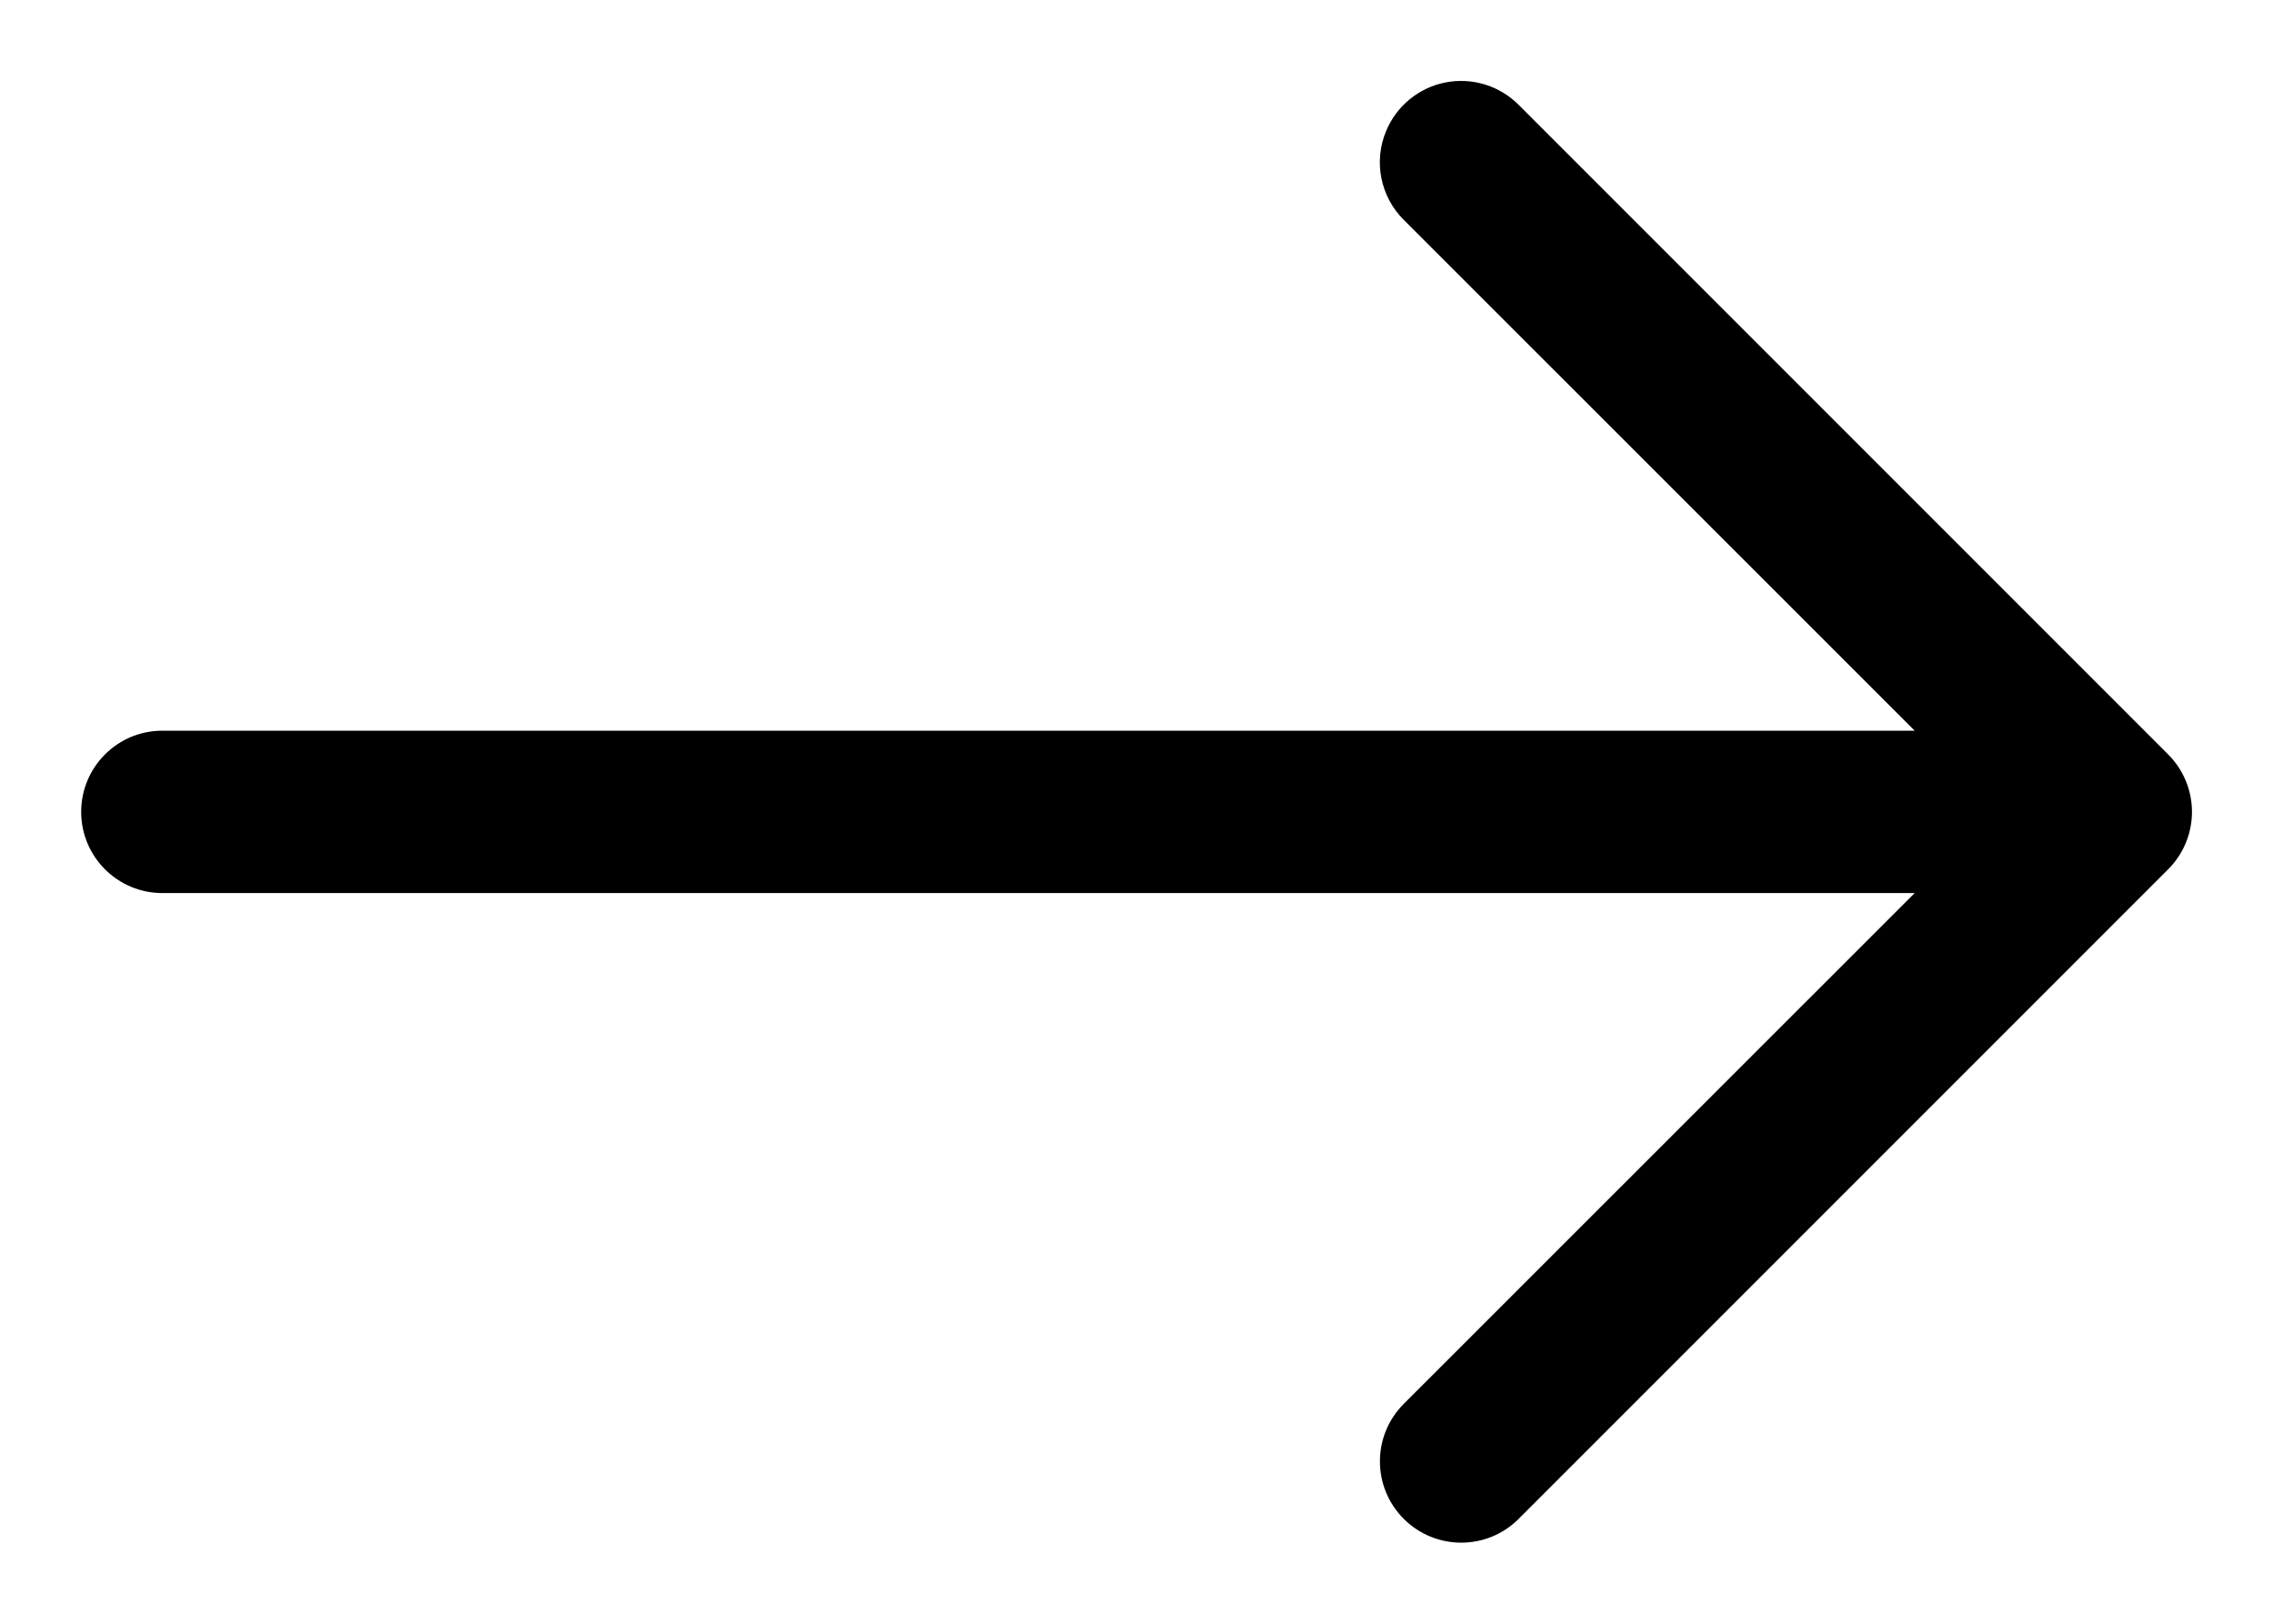
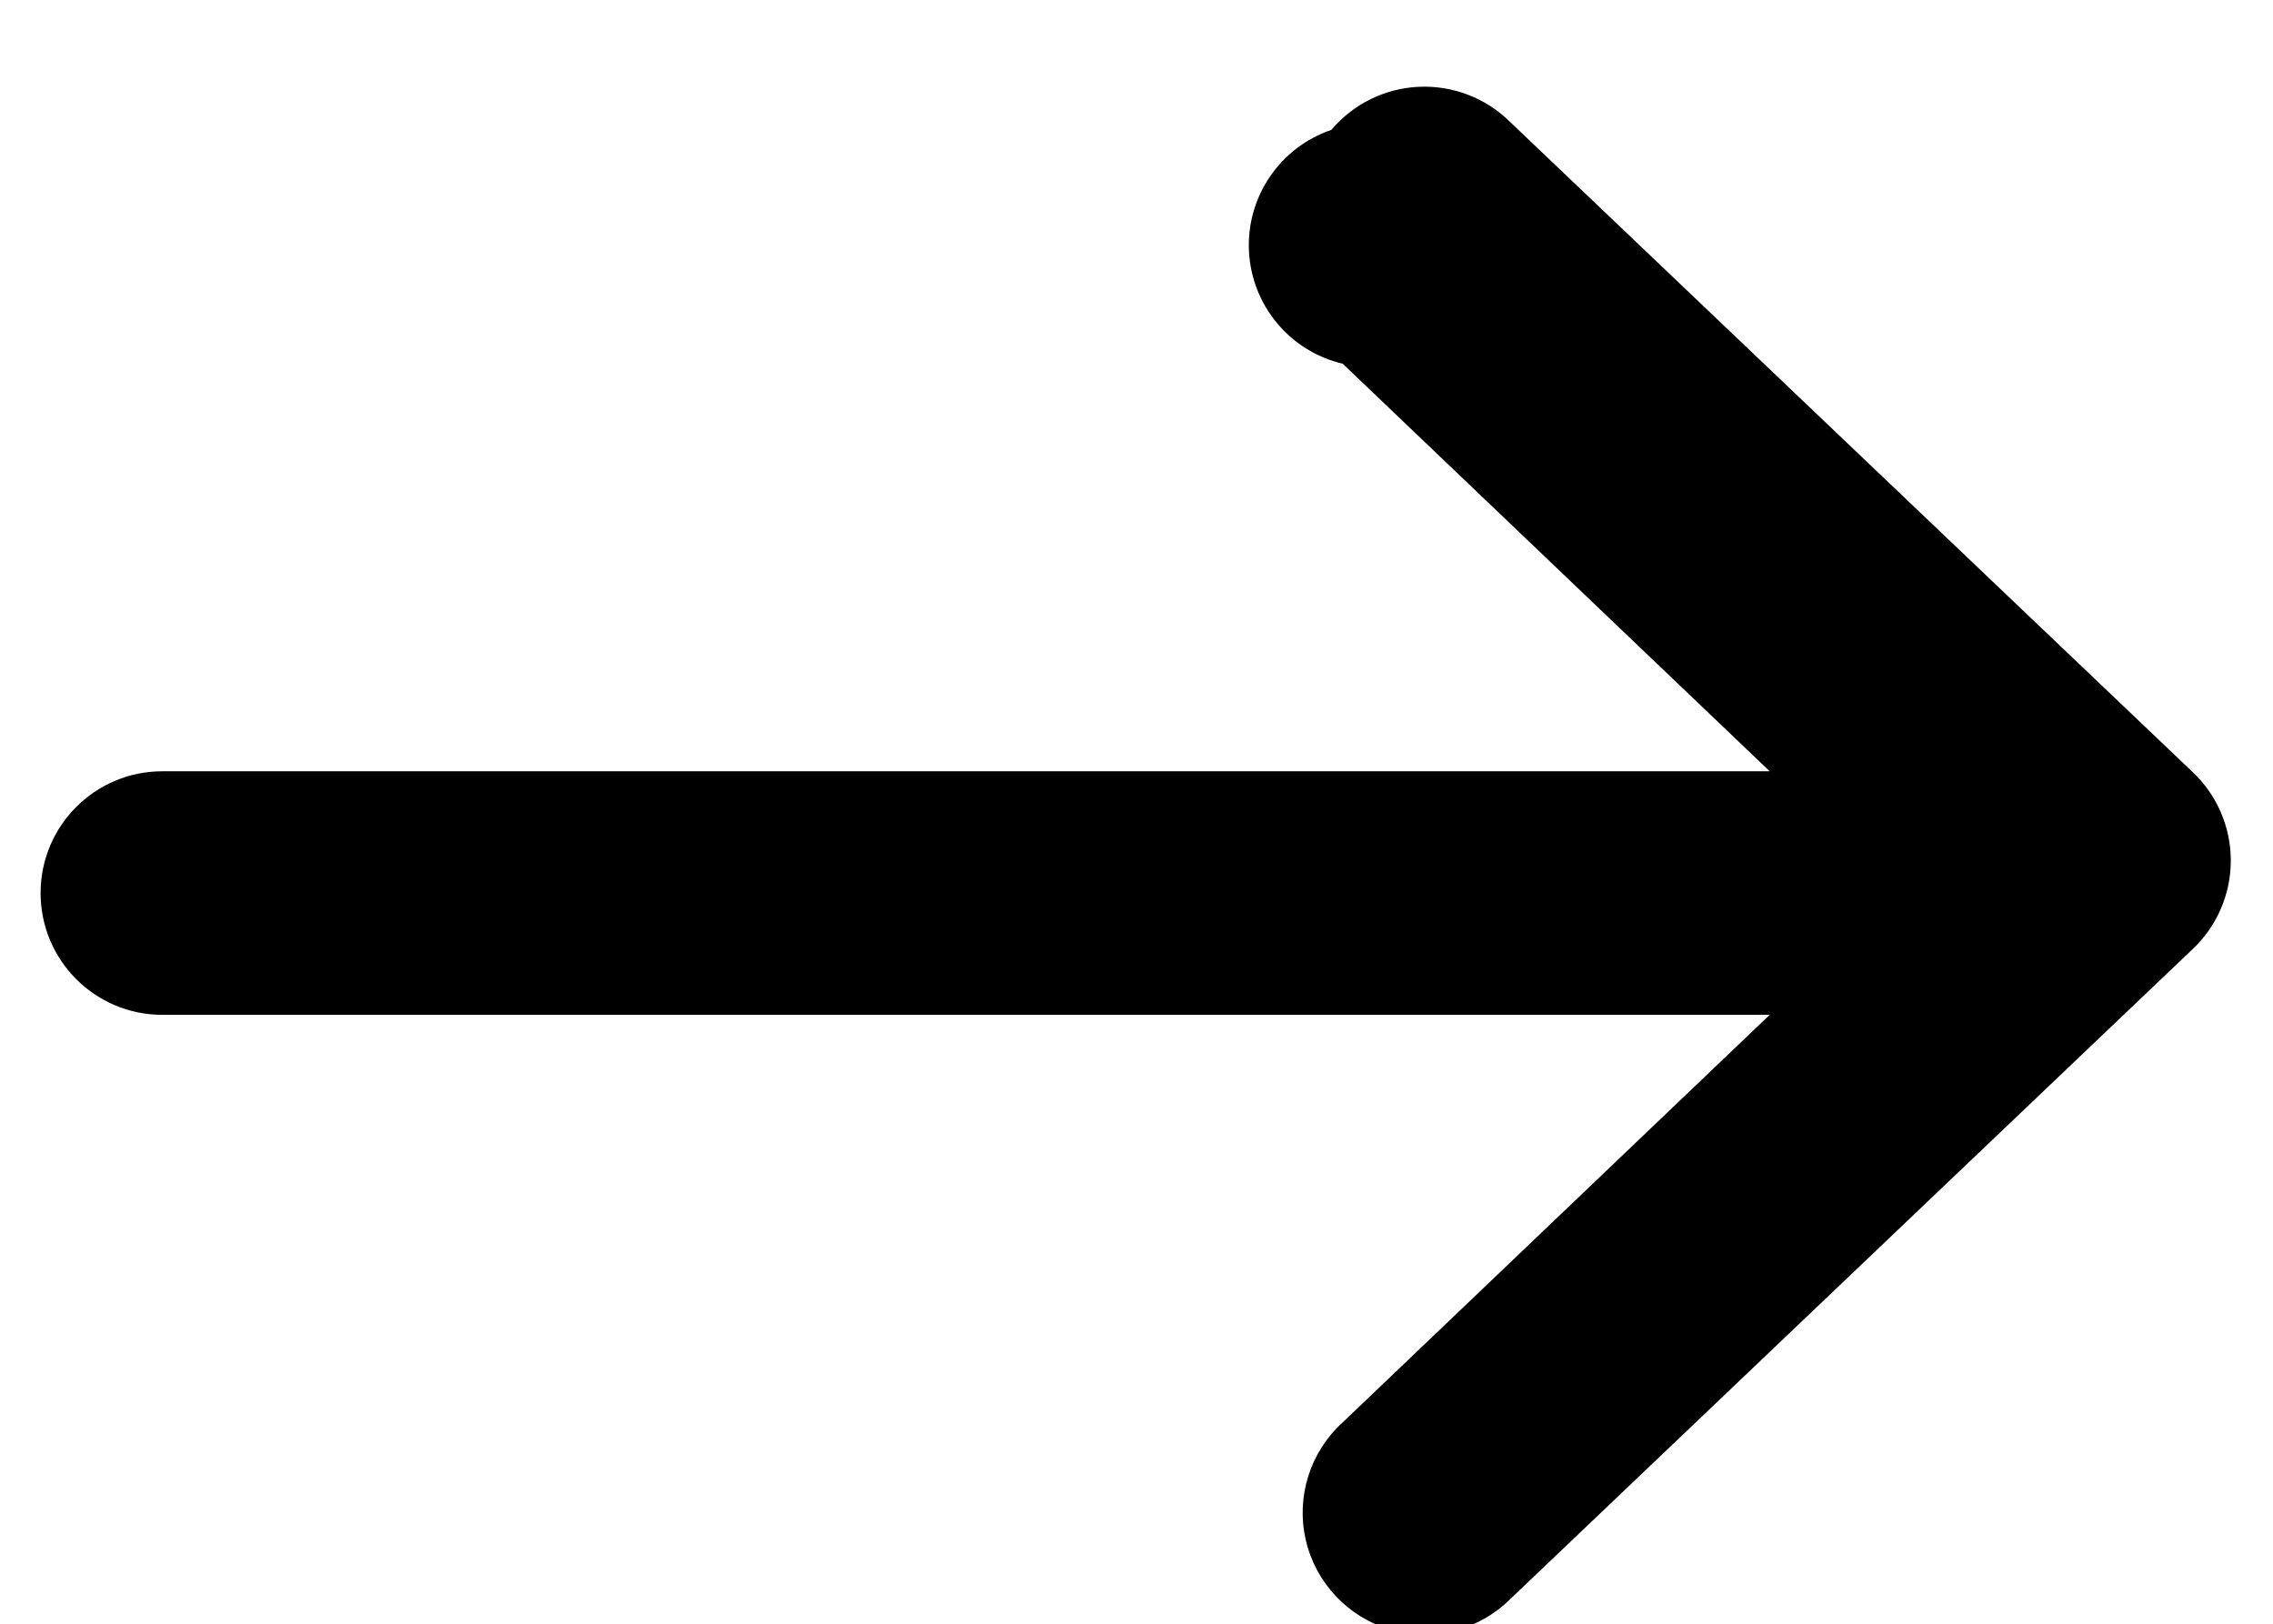
<svg xmlns="http://www.w3.org/2000/svg" fill="none" class="icon icon-arrow" viewBox="0 0 14 10">
-   <path fill="currentColor" fill-rule="evenodd" d="M8.537.808a.5.5 0 0 1 .817-.162l4 4a.5.5 0 0 1 0 .708l-4 4a.5.5 0 1 1-.708-.708L11.793 5.5H1a.5.5 0 0 1 0-1h10.793L8.646 1.354a.5.5 0 0 1-.109-.546" clip-rule="evenodd" />
+   <path fill="currentColor" fill-rule="evenodd" d="M8.2.8a.75.75 0 0 1 1.1-.05l4.2 4a.75.75 0 0 1 0 1.1l-4.2 4a.75.75 0 1 1-1.03-1.09L10.9 6.25H1a.75.75 0 0 1 0-1.5h9.9L8.27 2.24A.75.75 0 0 1 8.2.8z" clip-rule="evenodd" />
</svg>
